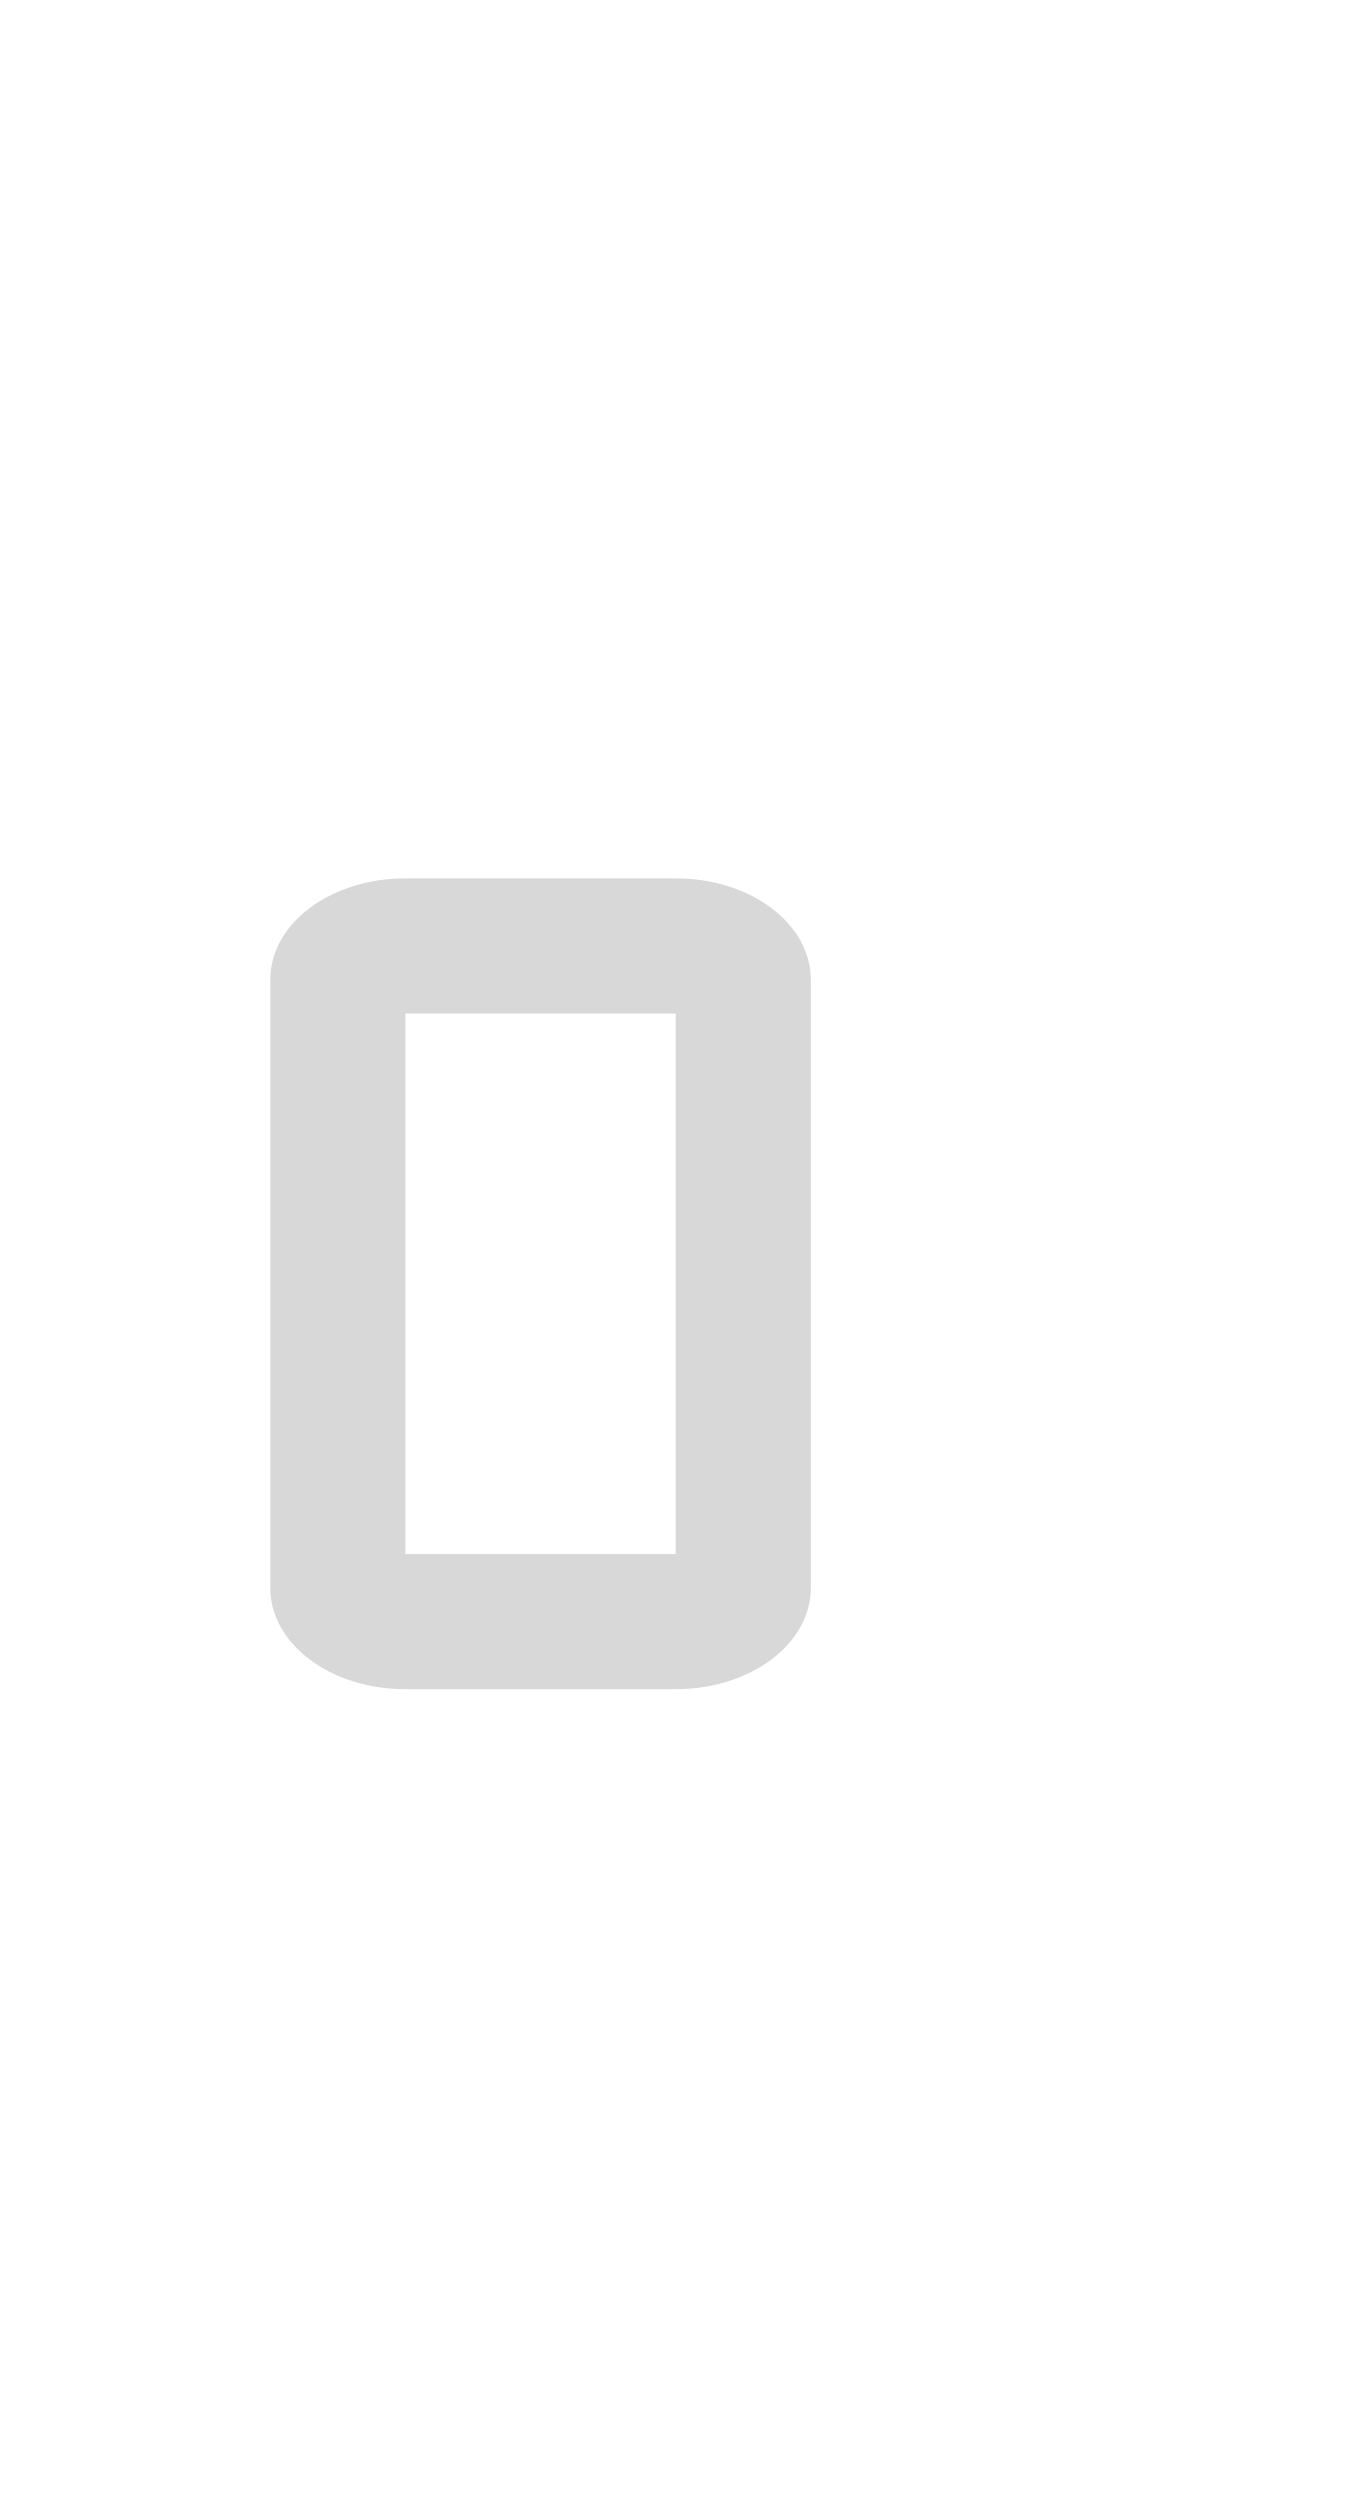
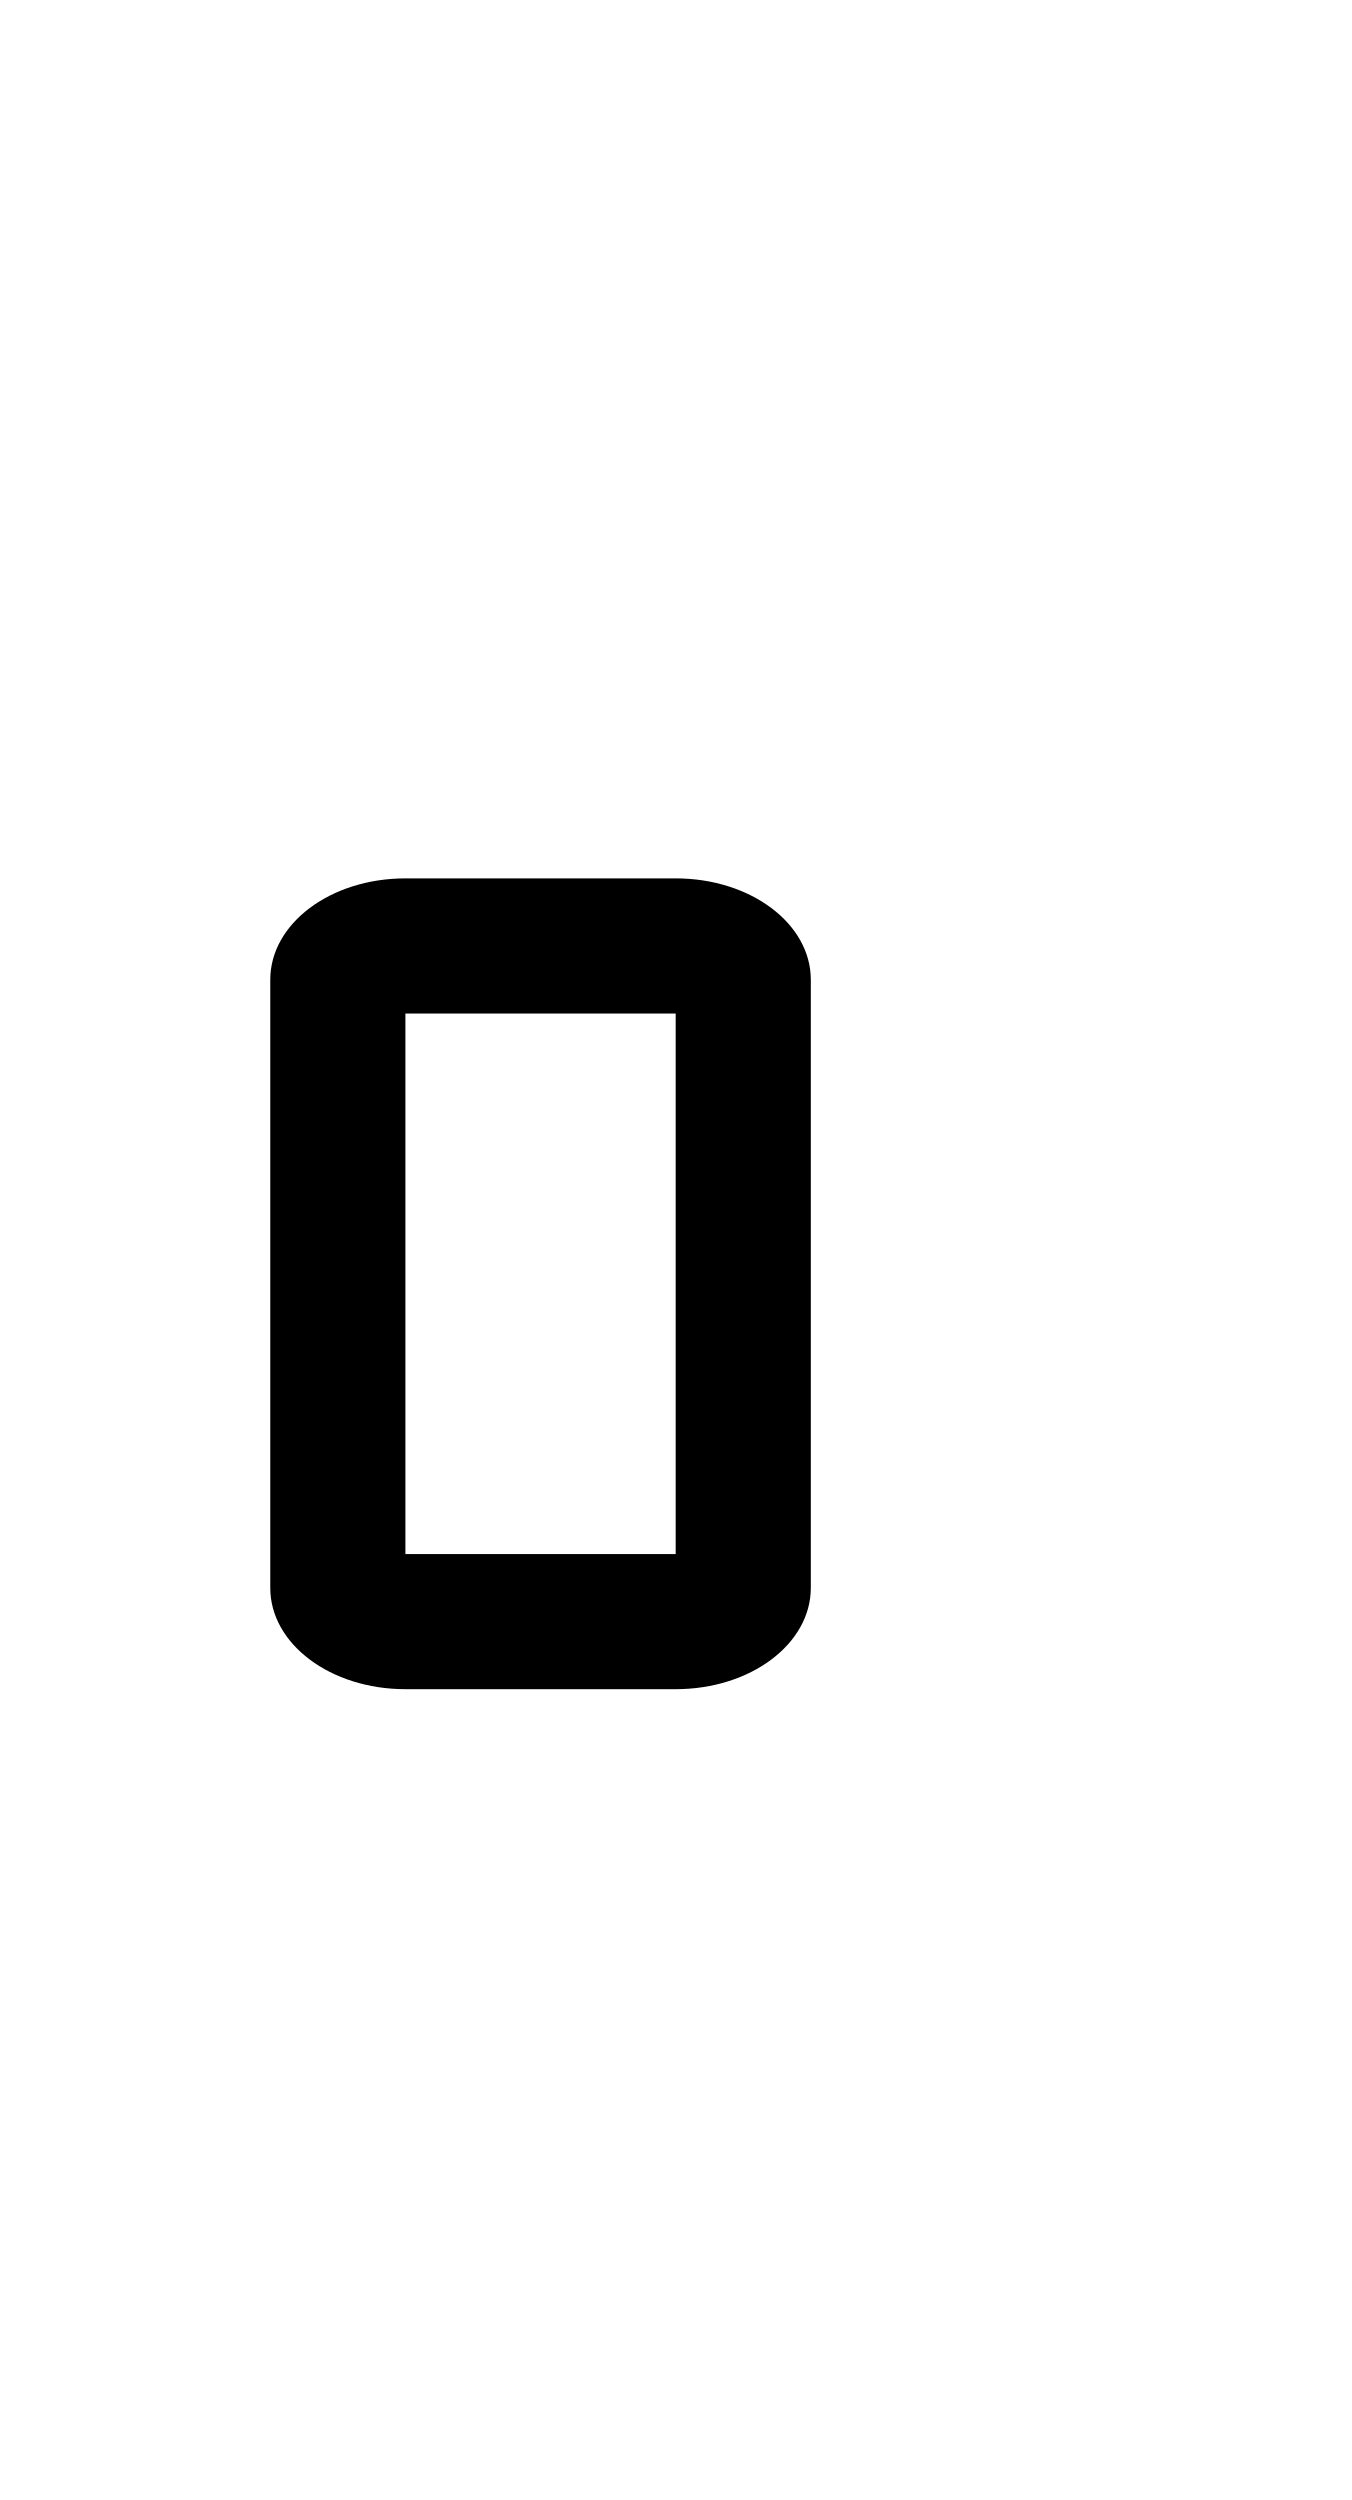
<svg xmlns="http://www.w3.org/2000/svg" width="20" height="37">
  <defs>
    <clipPath>
-       <rect y="1015.36" x="20" height="37" width="20" opacity="0.12" fill="#13384f" color="#a0a0a0" />
+       <rect y="1015.36" x="20" height="37" width="20" opacity="0.12" fill="#d02038" color="#f5f5f5" />
    </clipPath>
    <clipPath>
-       <rect y="1033.36" x="20" height="19" width="10" opacity="0.12" fill="#13384f" color="#a0a0a0" />
+       <rect y="1033.36" x="20" height="19" width="10" opacity="0.12" fill="#d02038" color="#f5f5f5" />
    </clipPath>
  </defs>
  <g transform="translate(0,-1015.362)">
-     <path d="M 6 13 C 4.892 13 4 13.669 4 14.5 L 4 23.5 C 4 24.331 4.892 25 6 25 L 10 25 C 11.108 25 12 24.331 12 23.5 L 12 14.5 C 12 13.669 11.108 13 10 13 L 6 13 z M 6 15 L 10 15 L 10 23 L 6 23 L 6 15 z " transform="translate(0,1015.362)" fill="#d8d8d8" />
+     <path d="M 6 13 C 4.892 13 4 13.669 4 14.5 L 4 23.5 C 4 24.331 4.892 25 6 25 L 10 25 C 11.108 25 12 24.331 12 23.5 L 12 14.5 C 12 13.669 11.108 13 10 13 L 6 13 z M 6 15 L 10 15 L 10 23 L 6 23 L 6 15 z " transform="translate(0,1015.362)" fill="#000000" />
  </g>
</svg>
